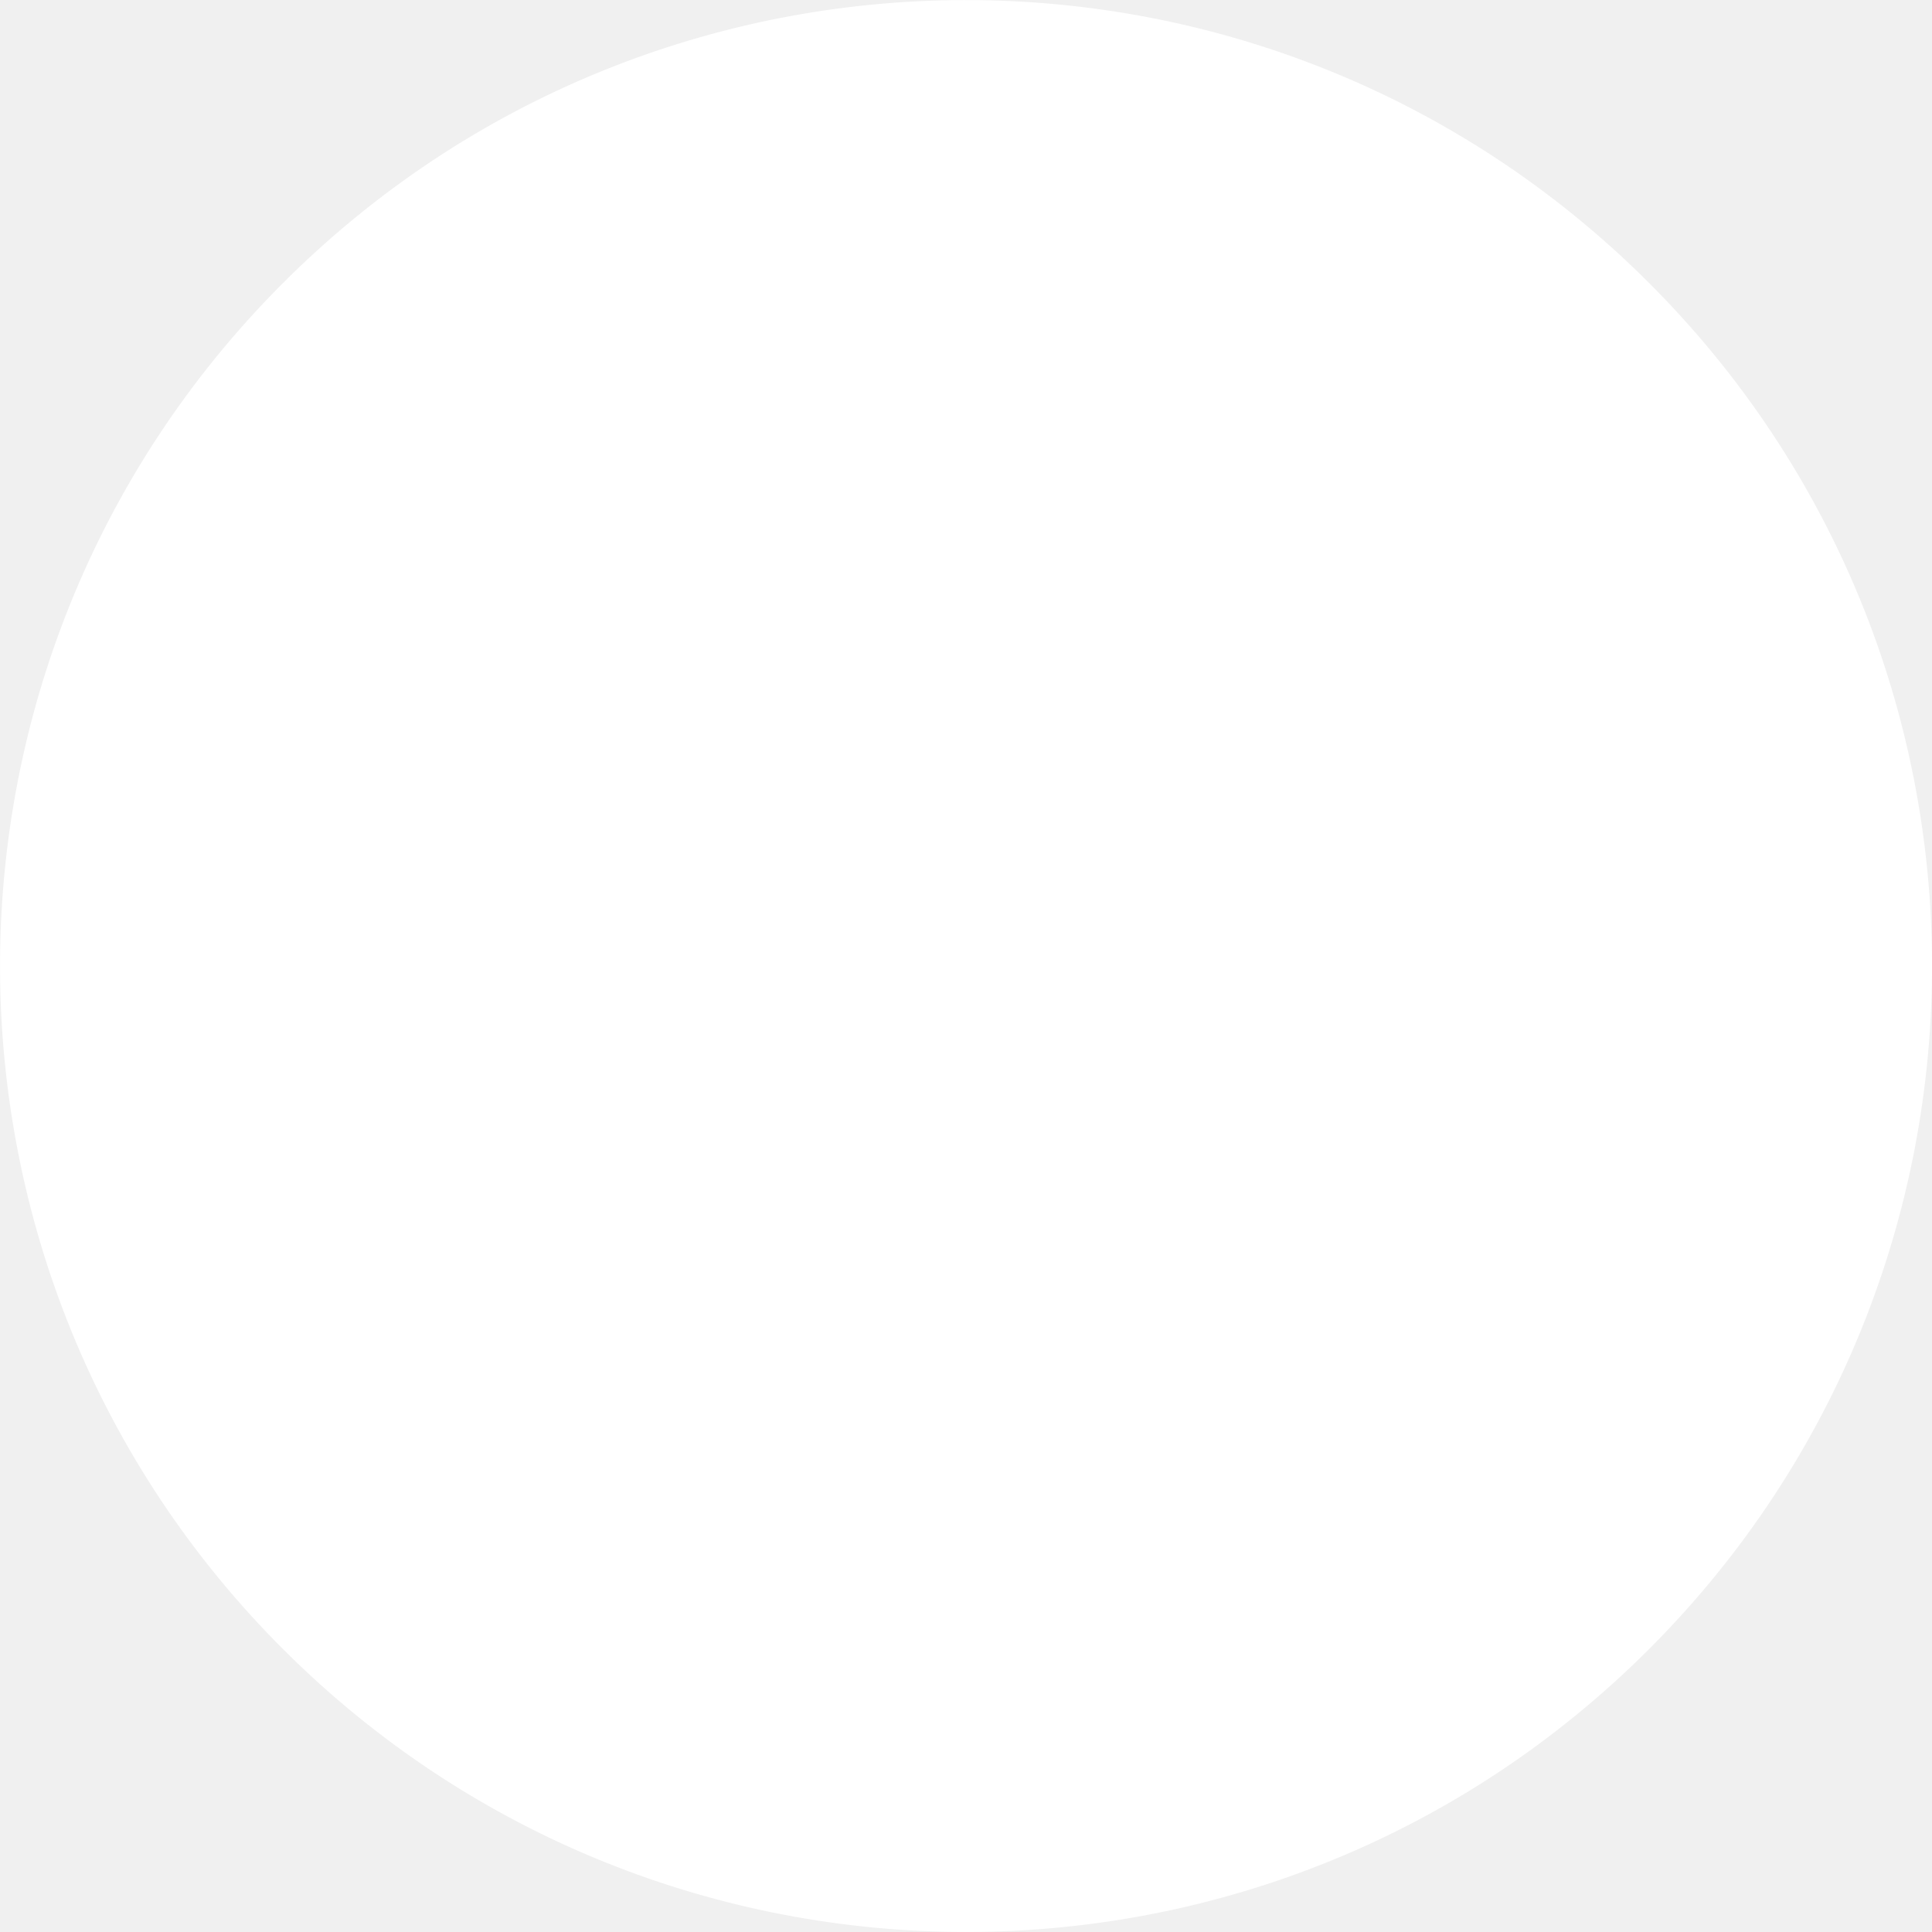
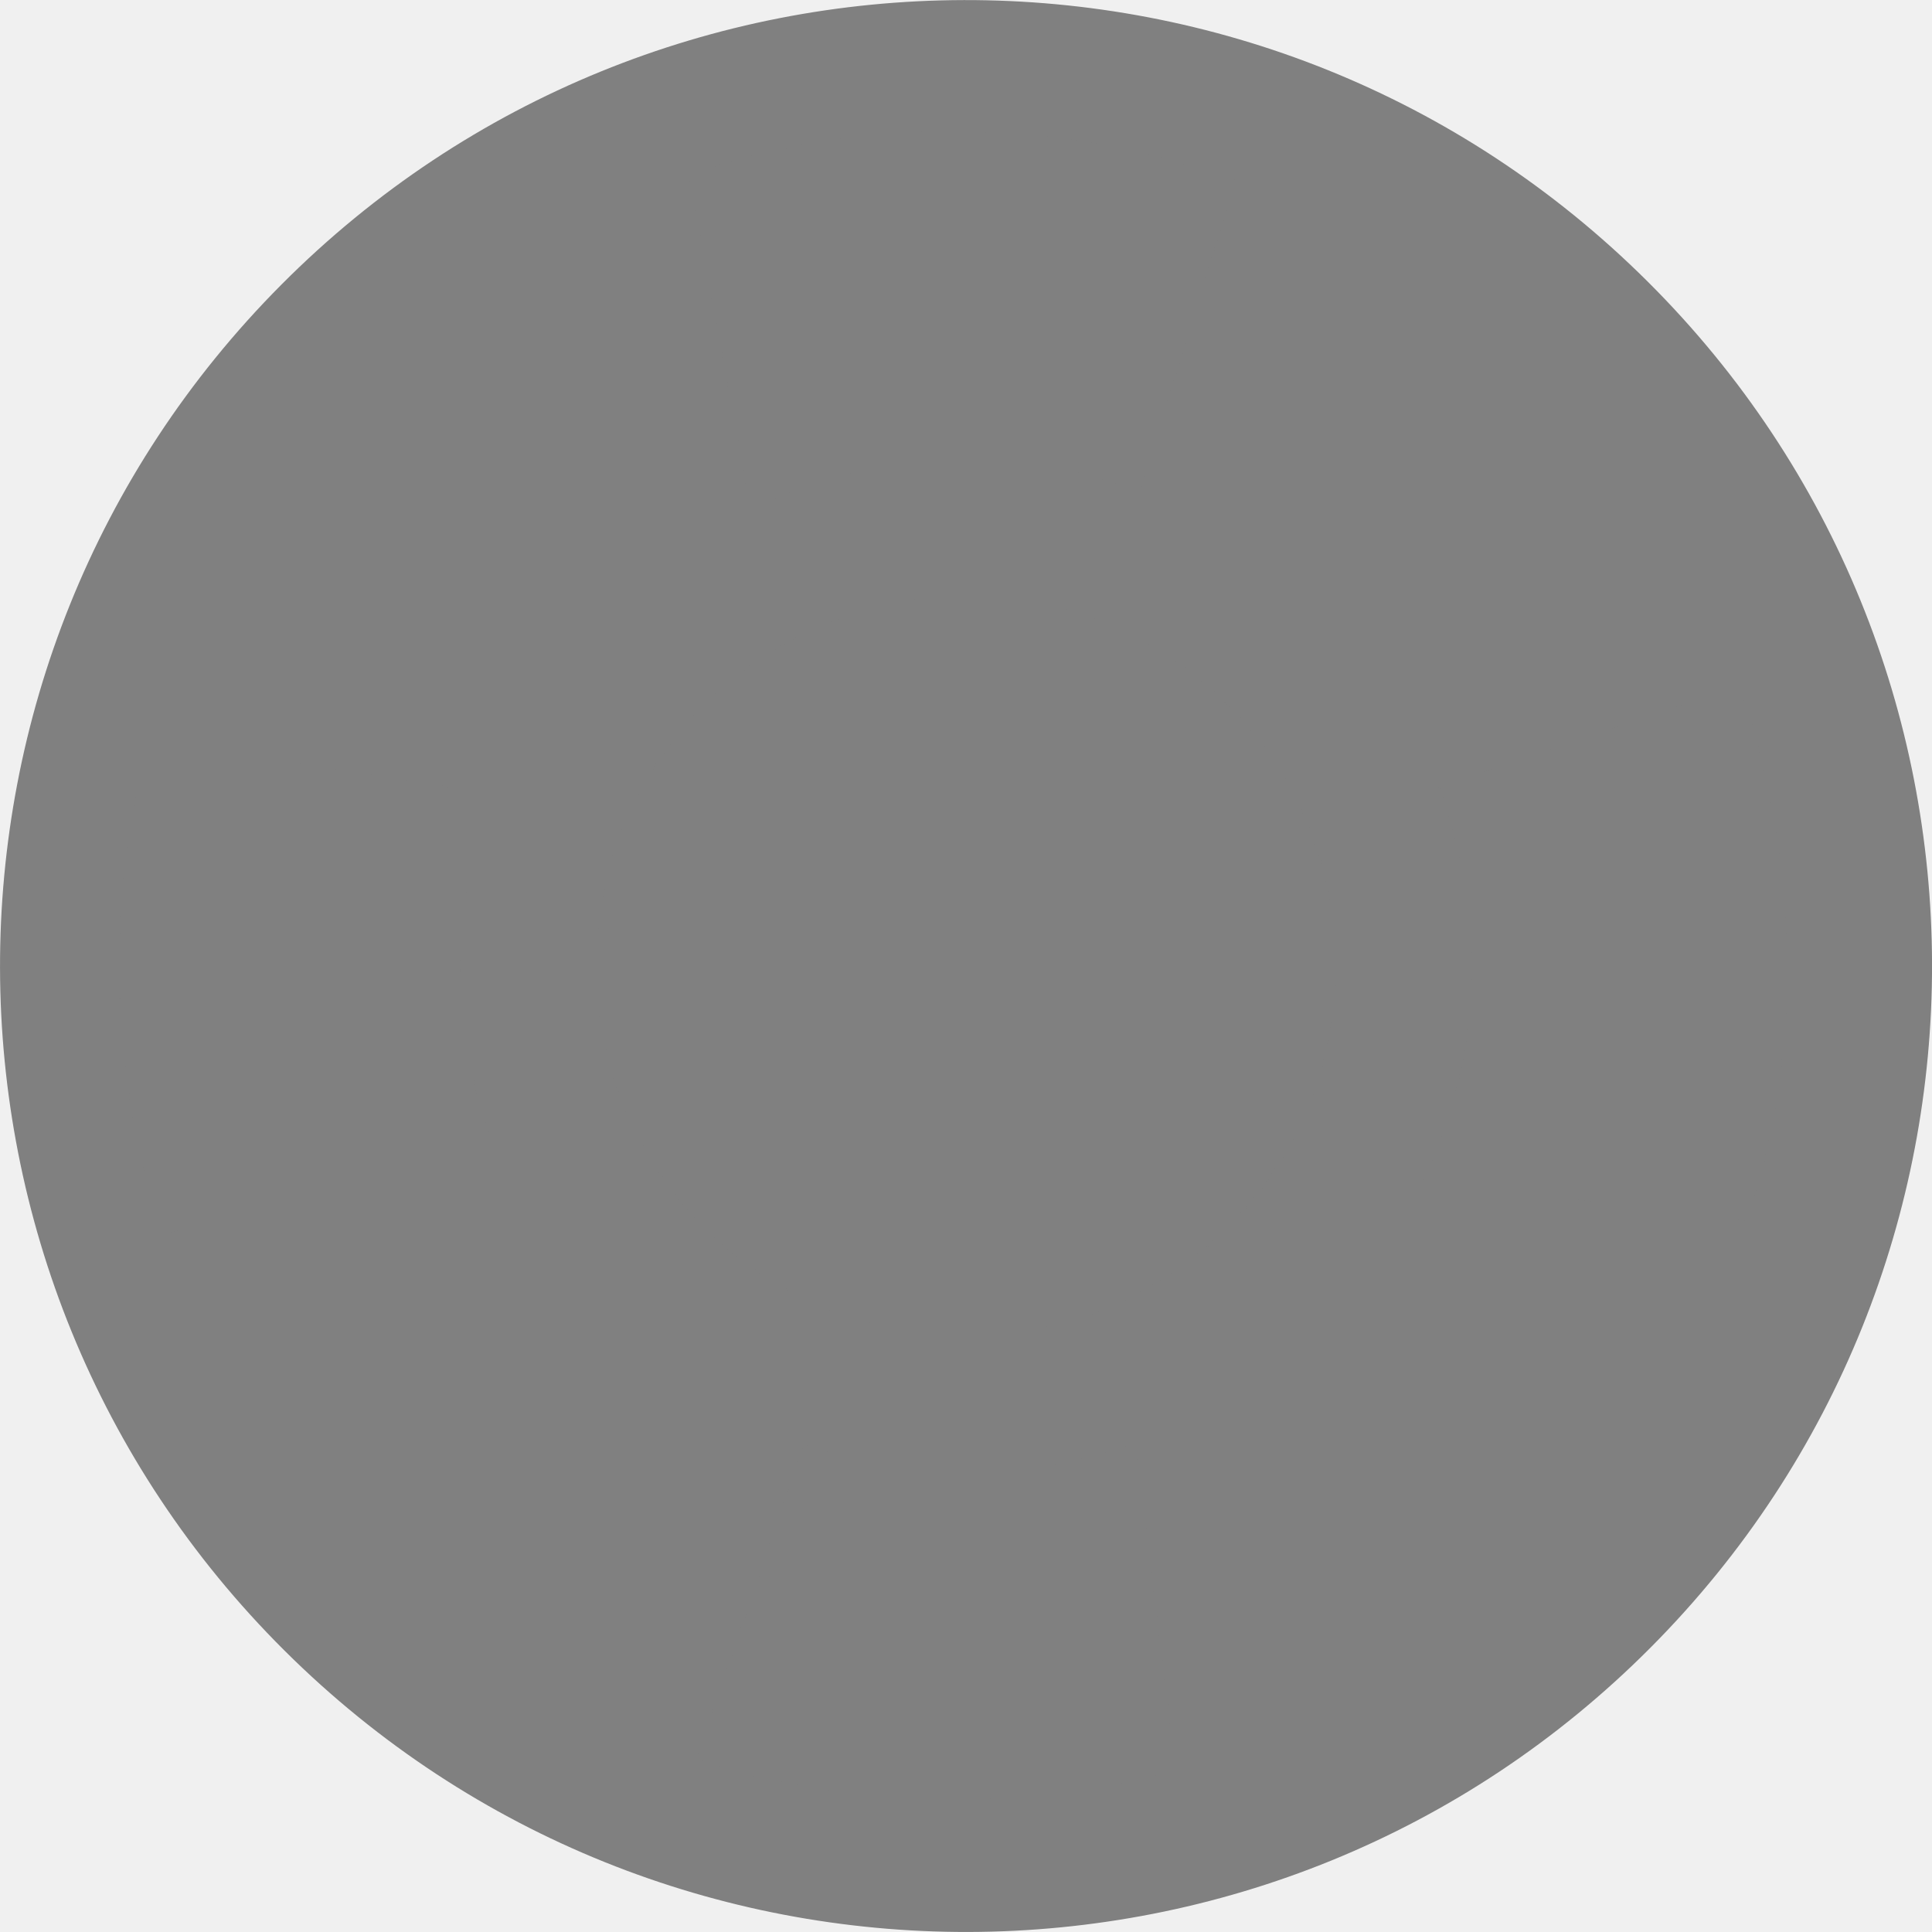
<svg xmlns="http://www.w3.org/2000/svg" height="800px" width="800px" version="1.1" id="Capa_1" viewBox="0 0 31.955 31.955" xml:space="preserve">
  <g>
-     <path fill="white" d="M27.25,4.655C20.996-1.571,10.88-1.546,4.656,4.706C-1.571,10.96-1.548,21.076,4.705,27.3   c6.256,6.226,16.374,6.203,22.597-0.051C33.526,20.995,33.505,10.878,27.25,4.655z" />
-     <path fill="white" d="M13.288,23.896l-1.768,5.207c2.567,0.829,5.331,0.886,7.926,0.17l-0.665-5.416   C17.01,24.487,15.067,24.5,13.288,23.896z M8.12,13.122l-5.645-0.859c-0.741,2.666-0.666,5.514,0.225,8.143l5.491-1.375   C7.452,17.138,7.426,15.029,8.12,13.122z M28.763,11.333l-4.965,1.675c0.798,2.106,0.716,4.468-0.247,6.522l5.351,0.672   C29.827,17.319,29.78,14.193,28.763,11.333z M11.394,2.883l1.018,5.528c2.027-0.954,4.356-1.05,6.442-0.288l1.583-5.137   C17.523,1.94,14.328,1.906,11.394,2.883z" />
-     <circle fill="white" cx="15.979" cy="15.977" r="6.117" />
+     <path fill="gray" d="M27.25,4.655C20.996-1.571,10.88-1.546,4.656,4.706C-1.571,10.96-1.548,21.076,4.705,27.3   c6.256,6.226,16.374,6.203,22.597-0.051C33.526,20.995,33.505,10.878,27.25,4.655z" />
+     <path fill="gray" d="M13.288,23.896l-1.768,5.207c2.567,0.829,5.331,0.886,7.926,0.17l-0.665-5.416   C17.01,24.487,15.067,24.5,13.288,23.896z M8.12,13.122l-5.645-0.859c-0.741,2.666-0.666,5.514,0.225,8.143l5.491-1.375   C7.452,17.138,7.426,15.029,8.12,13.122z M28.763,11.333l-4.965,1.675c0.798,2.106,0.716,4.468-0.247,6.522l5.351,0.672   C29.827,17.319,29.78,14.193,28.763,11.333z M11.394,2.883l1.018,5.528c2.027-0.954,4.356-1.05,6.442-0.288l1.583-5.137   C17.523,1.94,14.328,1.906,11.394,2.883z" />
+     <circle fill="gray" cx="15.979" cy="15.977" r="6.117" />
  </g>
</svg>
